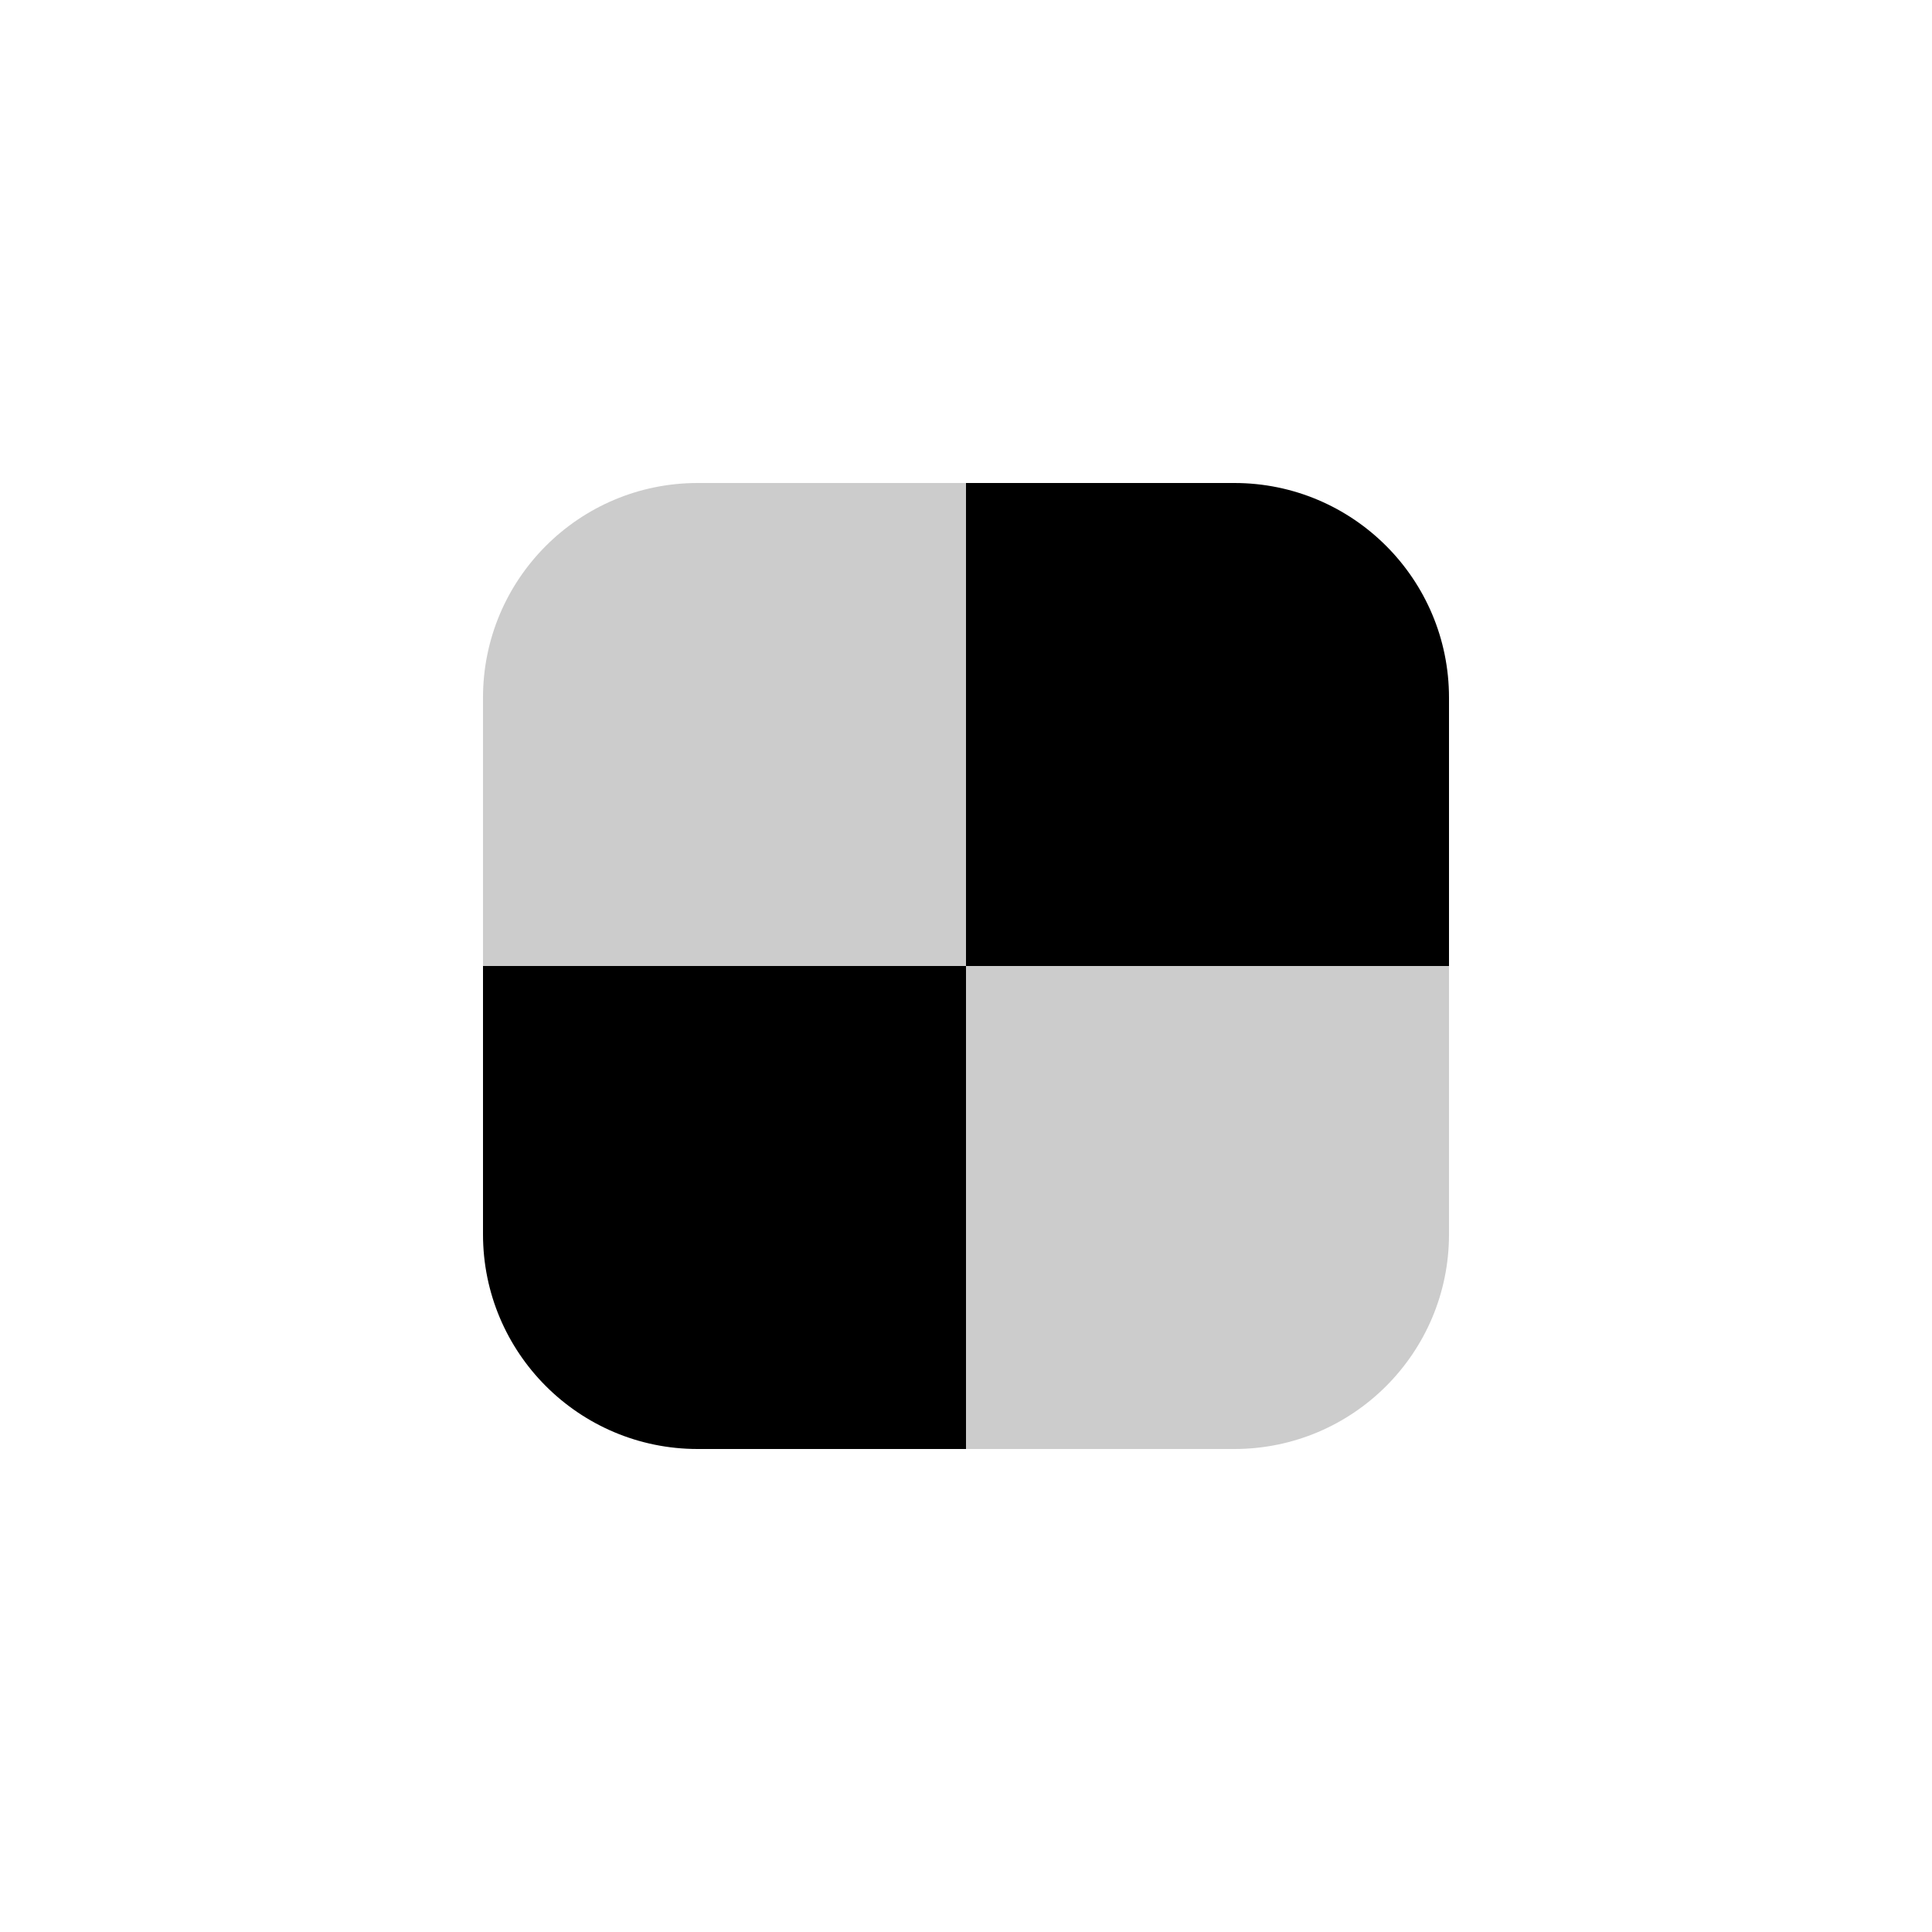
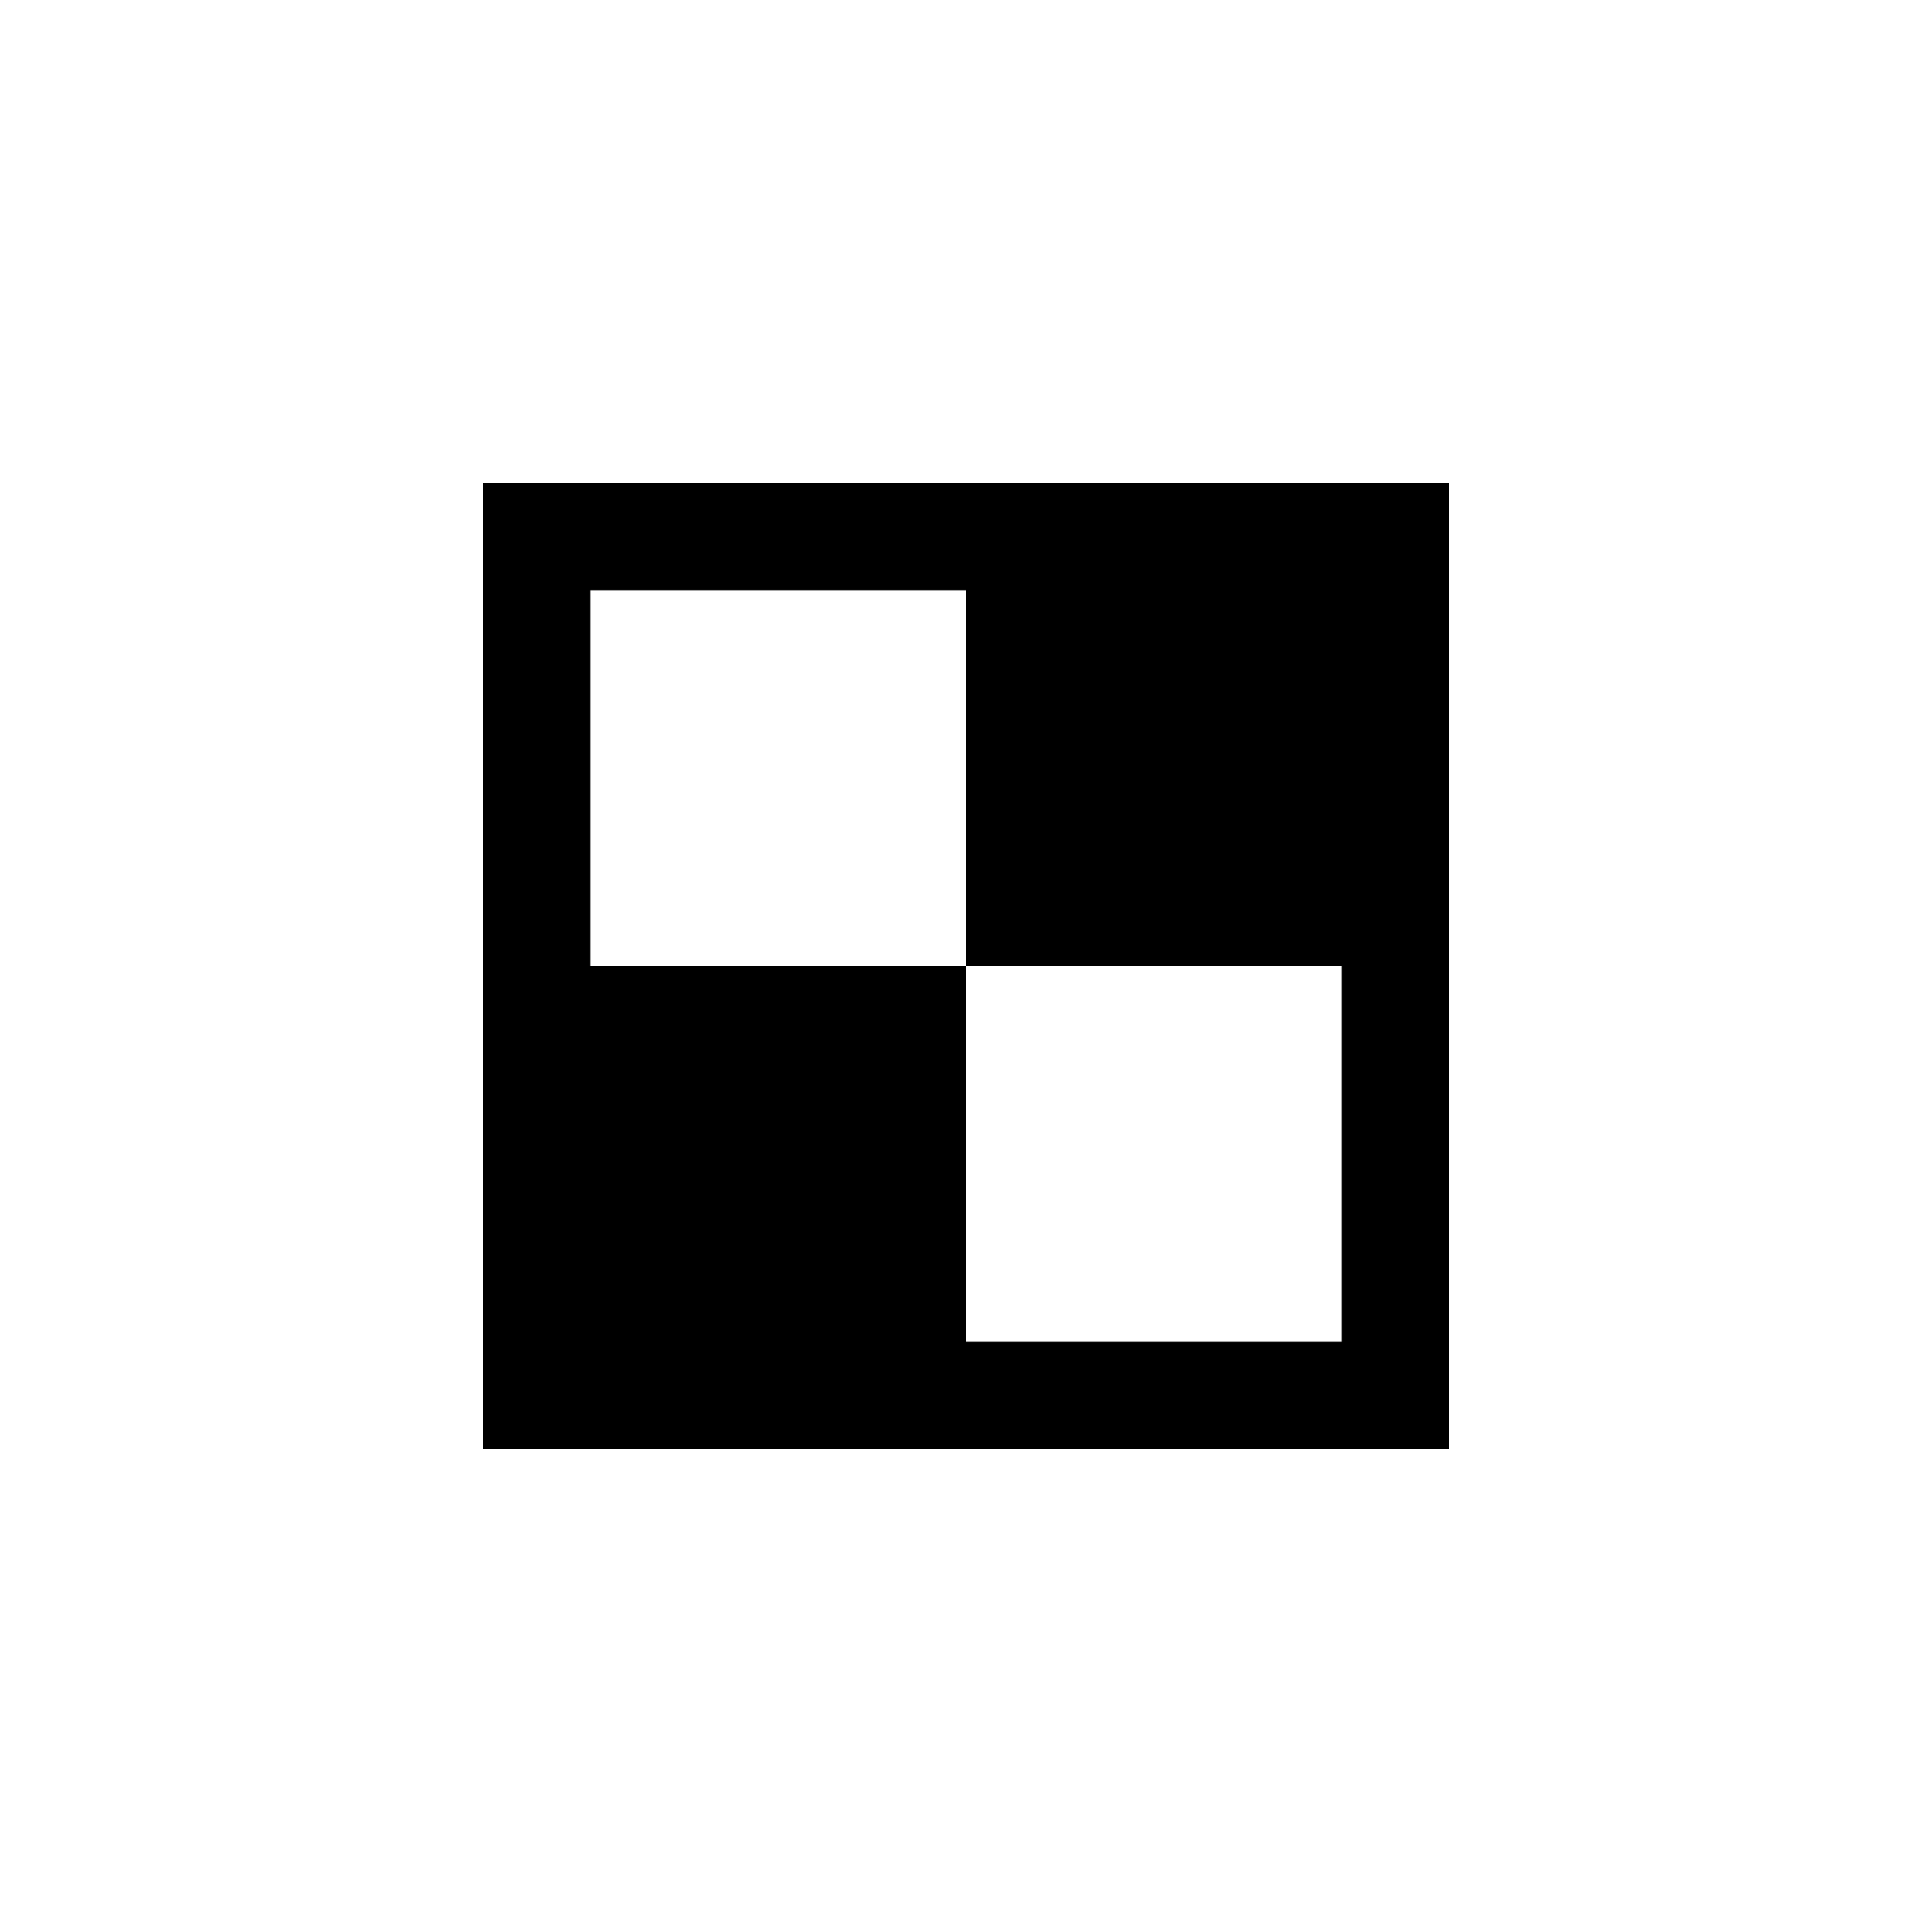
<svg xmlns="http://www.w3.org/2000/svg" width="36px" height="36px" viewBox="0 0 36 36" version="1.1">
-   <g id="页面-1" stroke="none" stroke-width="1" fill="none" fill-rule="evenodd">
-     <g id="按钮规范" transform="translate(-343, -602)" fill="#000000">
-       <g id="二级工具栏" transform="translate(331, 378)">
-         <g id="主工具栏" transform="translate(7, 10)">
-           <g id="Group-5" transform="translate(2, 212)">
-             <g id="Mosaic_normal" transform="translate(3, 2)">
-               <path d="M27,21.5 L27,18 L18,18 L18,27 L25,27 L13,27 C10.791,27 9,25.209 9,23 L9,14.5 L9,18 L18,18 L18,9 L11,9 L23,9 C25.209,9 27,10.791 27,13 L27,21.5 Z" id="Combined-Shape" />
-               <path d="M13,9 L18,9 L18,18 L9,18 L9,13 C9,10.791 10.791,9 13,9 Z M18,18 L27,18 L27,23 C27,25.209 25.209,27 23,27 L18,27 L18,18 Z" id="Combined-Shape" opacity="0.2" />
-             </g>
-           </g>
-         </g>
-       </g>
+   <g id="截图录屏" stroke="none" stroke-width="1" fill="none" fill-rule="evenodd">
+     <g id="马赛克" fill="#000000">
+       <rect id="占位" fill-opacity="0" x="0" y="0" width="36" height="36" rx="8" />
+       <path d="M27,9 L27,27 L9,27 L9,9 L27,9 Z M25,18 L18,18 L18,25 L25,25 L25,18 Z M18,11 L11,11 L11,18 L18,18 L18,11 Z" id="形状结合" fill-rule="nonzero" />
    </g>
  </g>
</svg>
